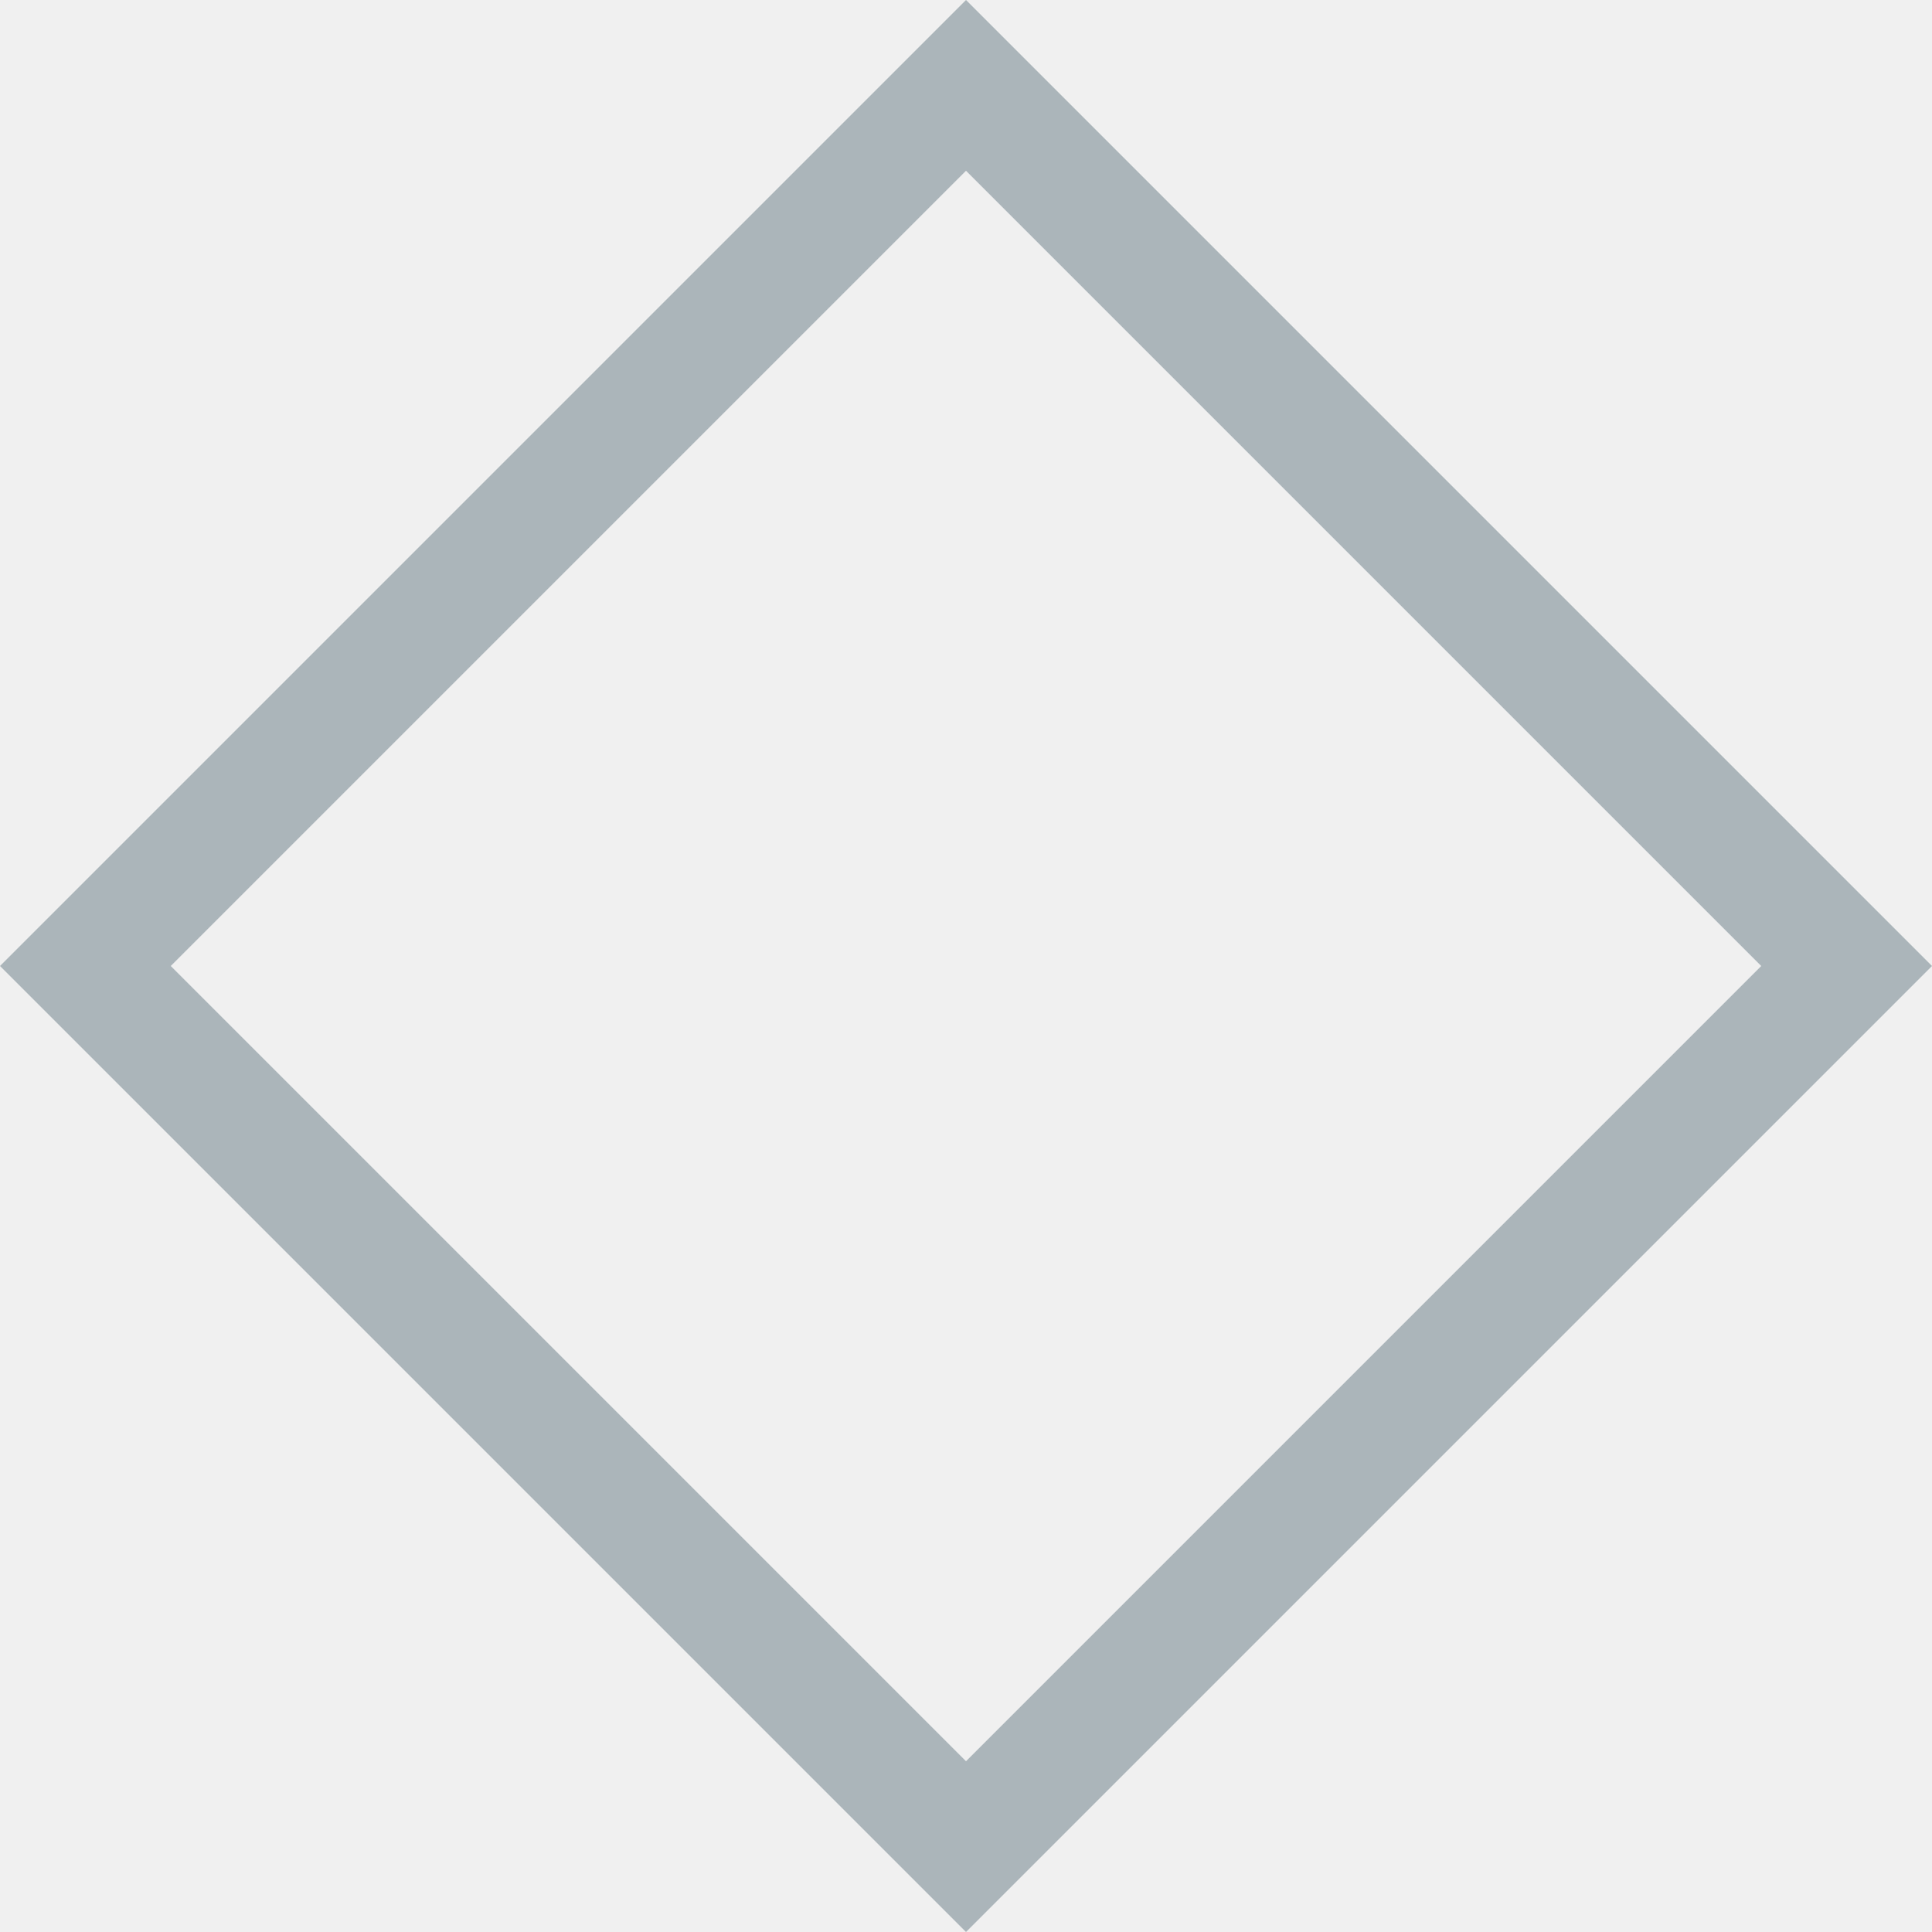
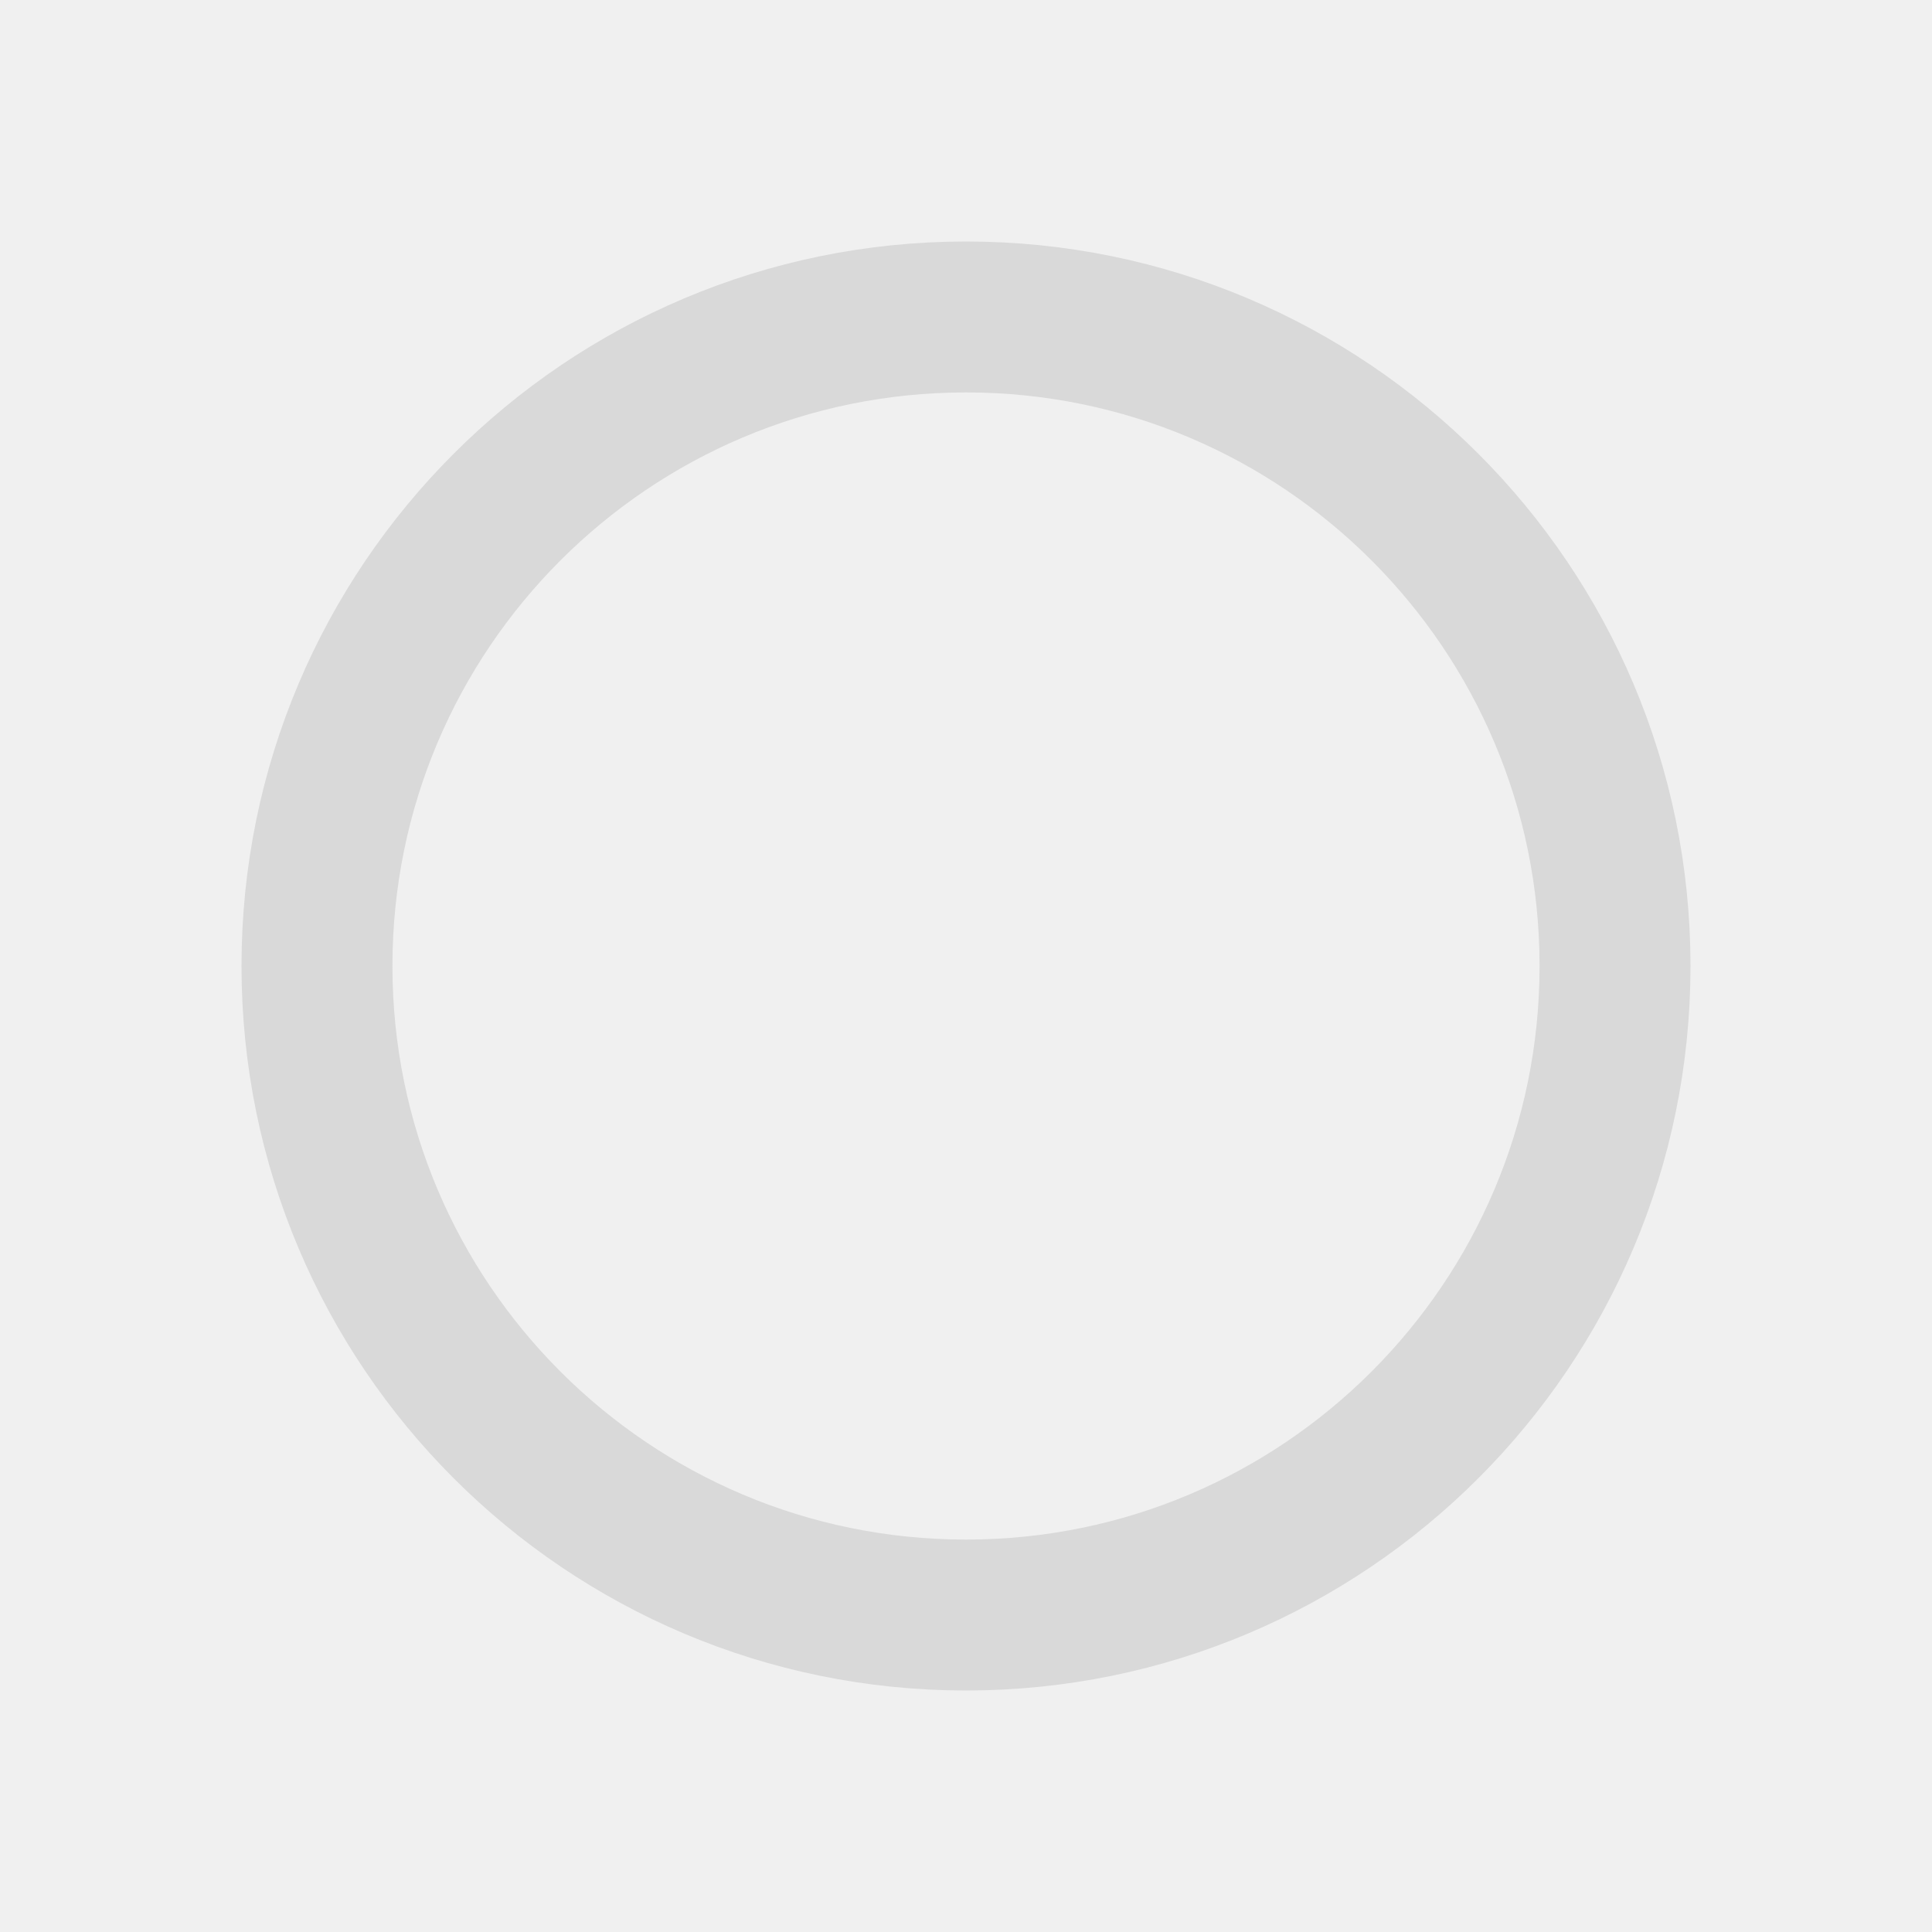
<svg xmlns="http://www.w3.org/2000/svg" width="32" height="32" viewBox="0 0 32 32" fill="none">
-   <mask id="path-1-inside-1_9956_57142" fill="white">
-     <path d="M16 0L32 16L16 32L0 16L16 0Z" />
-   </mask>
-   <path d="M16 0L17.414 -1.414L16 -2.828L14.586 -1.414L16 0ZM32 16L33.414 17.414L34.828 16L33.414 14.586L32 16ZM16 32L14.586 33.414L16 34.828L17.414 33.414L16 32ZM0 16L-1.414 14.586L-2.828 16L-1.414 17.414L0 16ZM14.586 1.414L30.586 17.414L33.414 14.586L17.414 -1.414L14.586 1.414ZM30.586 14.586L14.586 30.586L17.414 33.414L33.414 17.414L30.586 14.586ZM17.414 30.586L1.414 14.586L-1.414 17.414L14.586 33.414L17.414 30.586ZM1.414 17.414L17.414 1.414L14.586 -1.414L-1.414 14.586L1.414 17.414Z" fill="#ABB5BA" mask="url(#path-1-inside-1_9956_57142)" />
+   <g clip-path="url(#clip0_13118_37177)">
+     <circle cx="16" cy="16" r="10.75" stroke="#D9D9D9" stroke-width="2.5" />
+   </g>
+   <defs>
+     <clipPath id="clip0_13118_37177">
+       <rect width="32" height="32" fill="white" />
+     </clipPath>
+   </defs>
</svg>
